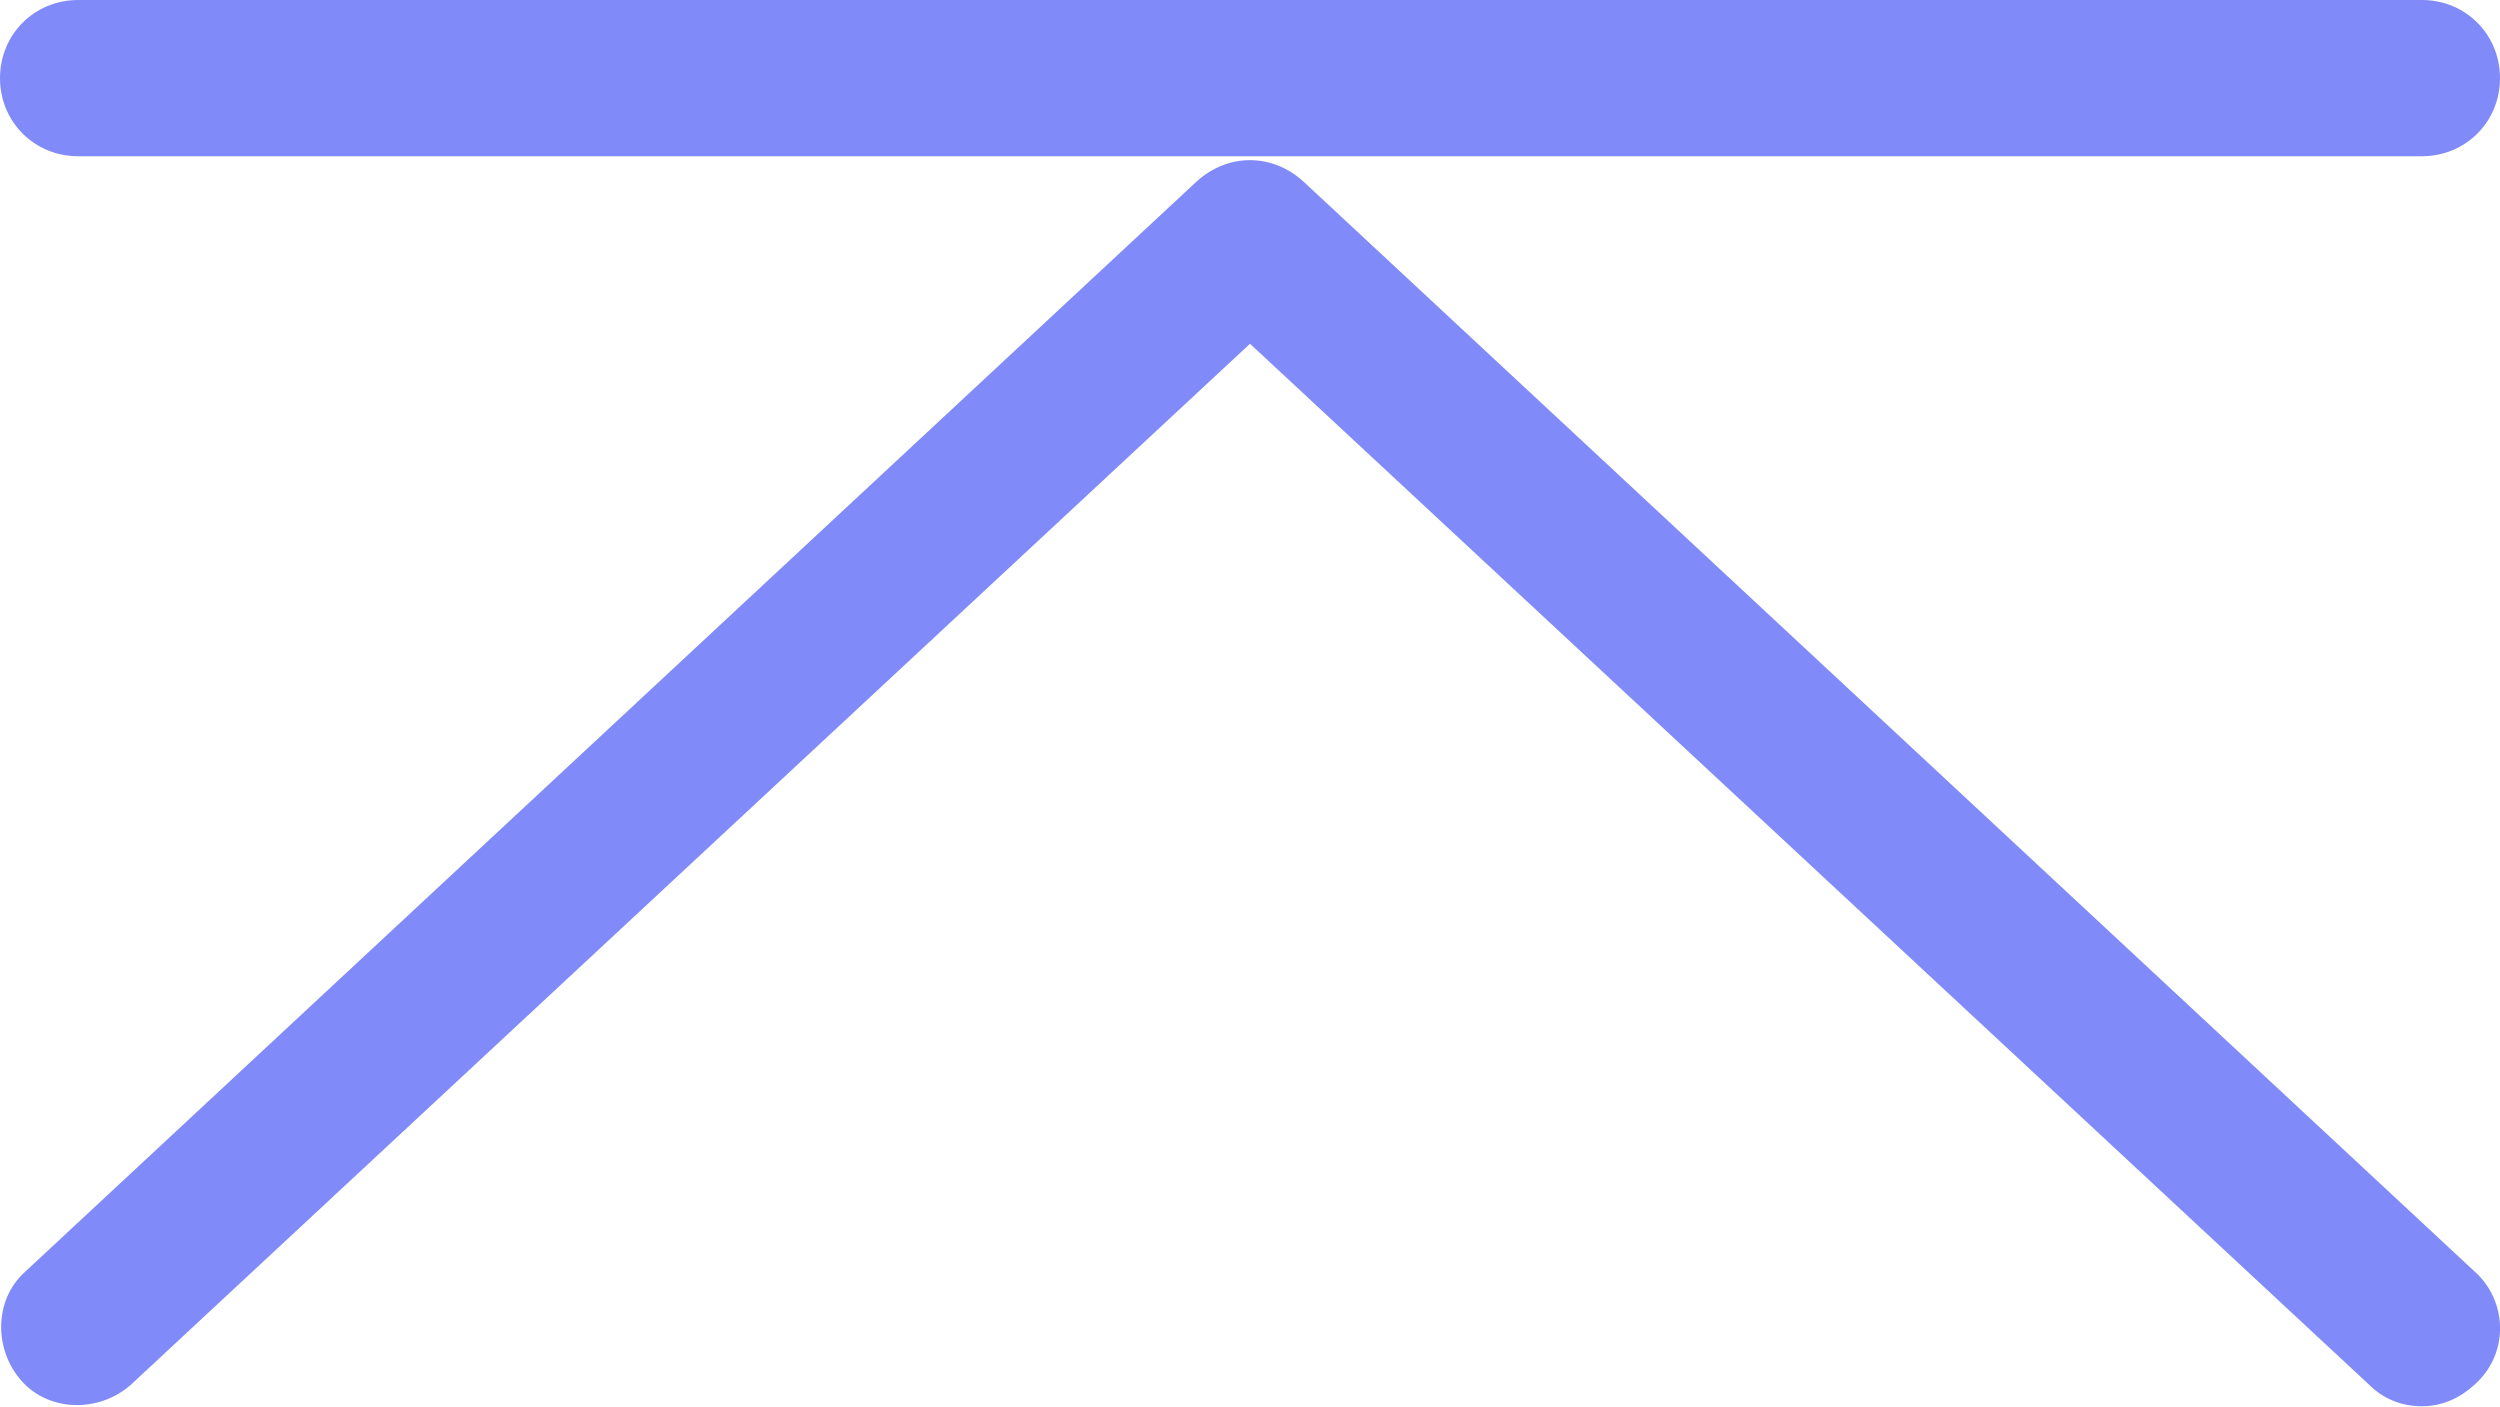
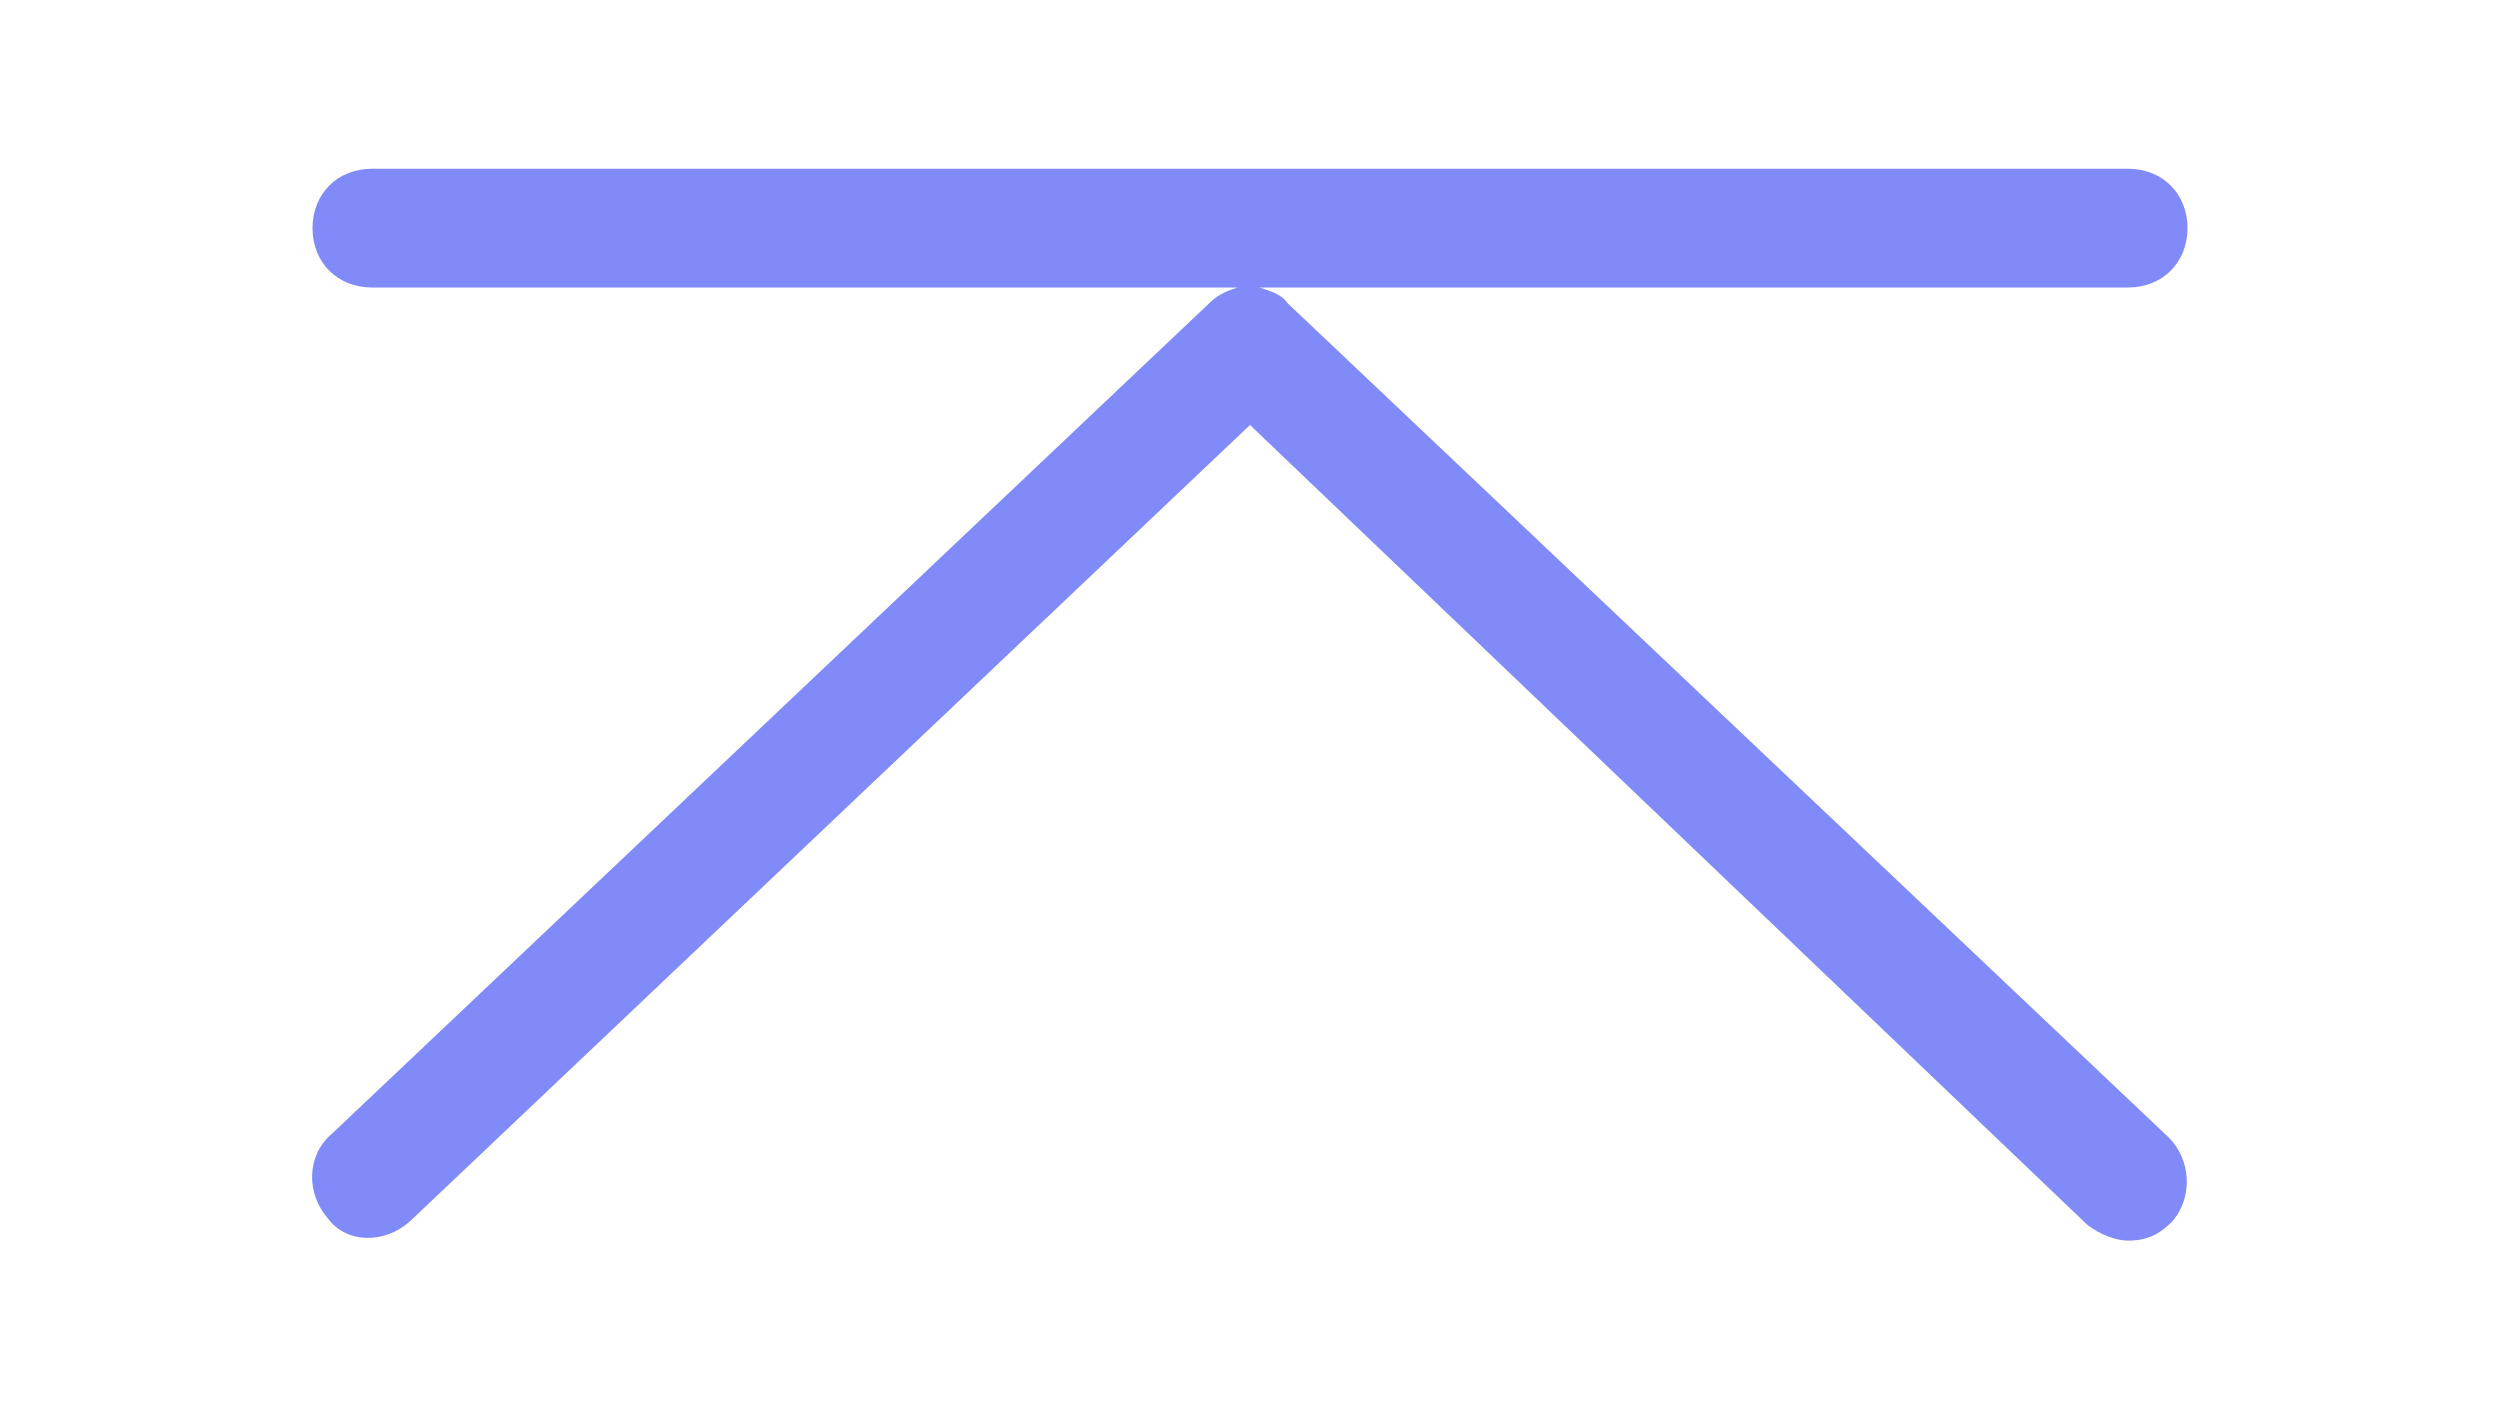
<svg xmlns="http://www.w3.org/2000/svg" version="1.1" id="Layer_1" x="0px" y="0px" viewBox="0 0 80 45" style="enable-background:new 0 0 80 45;" xml:space="preserve">
  <style type="text/css">
	.st0{fill:#818AF9;}
</style>
-   <path class="st0" d="M77.5,45c-0.6,0-1.2-0.2-1.7-0.7L40,11L4.2,44.3c-1,0.9-2.6,0.9-3.5-0.1s-0.9-2.6,0.1-3.5L38.3,5.8  c1-0.9,2.4-0.9,3.4,0l37.5,34.9c1,0.9,1.1,2.5,0.1,3.5C78.8,44.7,78.2,45,77.5,45z" />
-   <path class="st0" d="M77.5,5h-75C1.1,5,0,3.9,0,2.5S1.1,0,2.5,0h75C78.9,0,80,1.1,80,2.5S78.9,5,77.5,5z" />
+   <path class="st0" d="M69.4,36.4c0.7,0.7,0.8,1.9,0.1,2.7c-0.4,0.4-0.8,0.6-1.4,0.6c-0.4,0-0.9-0.2-1.3-0.5L40,13.6L13.1,39.1  c-0.8,0.7-2,0.7-2.6-0.1c-0.7-0.8-0.7-2,0.1-2.7L38.7,9.7c0.3-0.3,0.6-0.4,0.9-0.5H11.9c-1.1,0-1.9-0.8-1.9-1.9  c0-1.1,0.8-1.9,1.9-1.9h56.2c1.1,0,1.9,0.8,1.9,1.9c0,1.1-0.8,1.9-1.9,1.9H40.3c0.3,0.1,0.7,0.2,0.9,0.5L69.4,36.4z" />
</svg>
